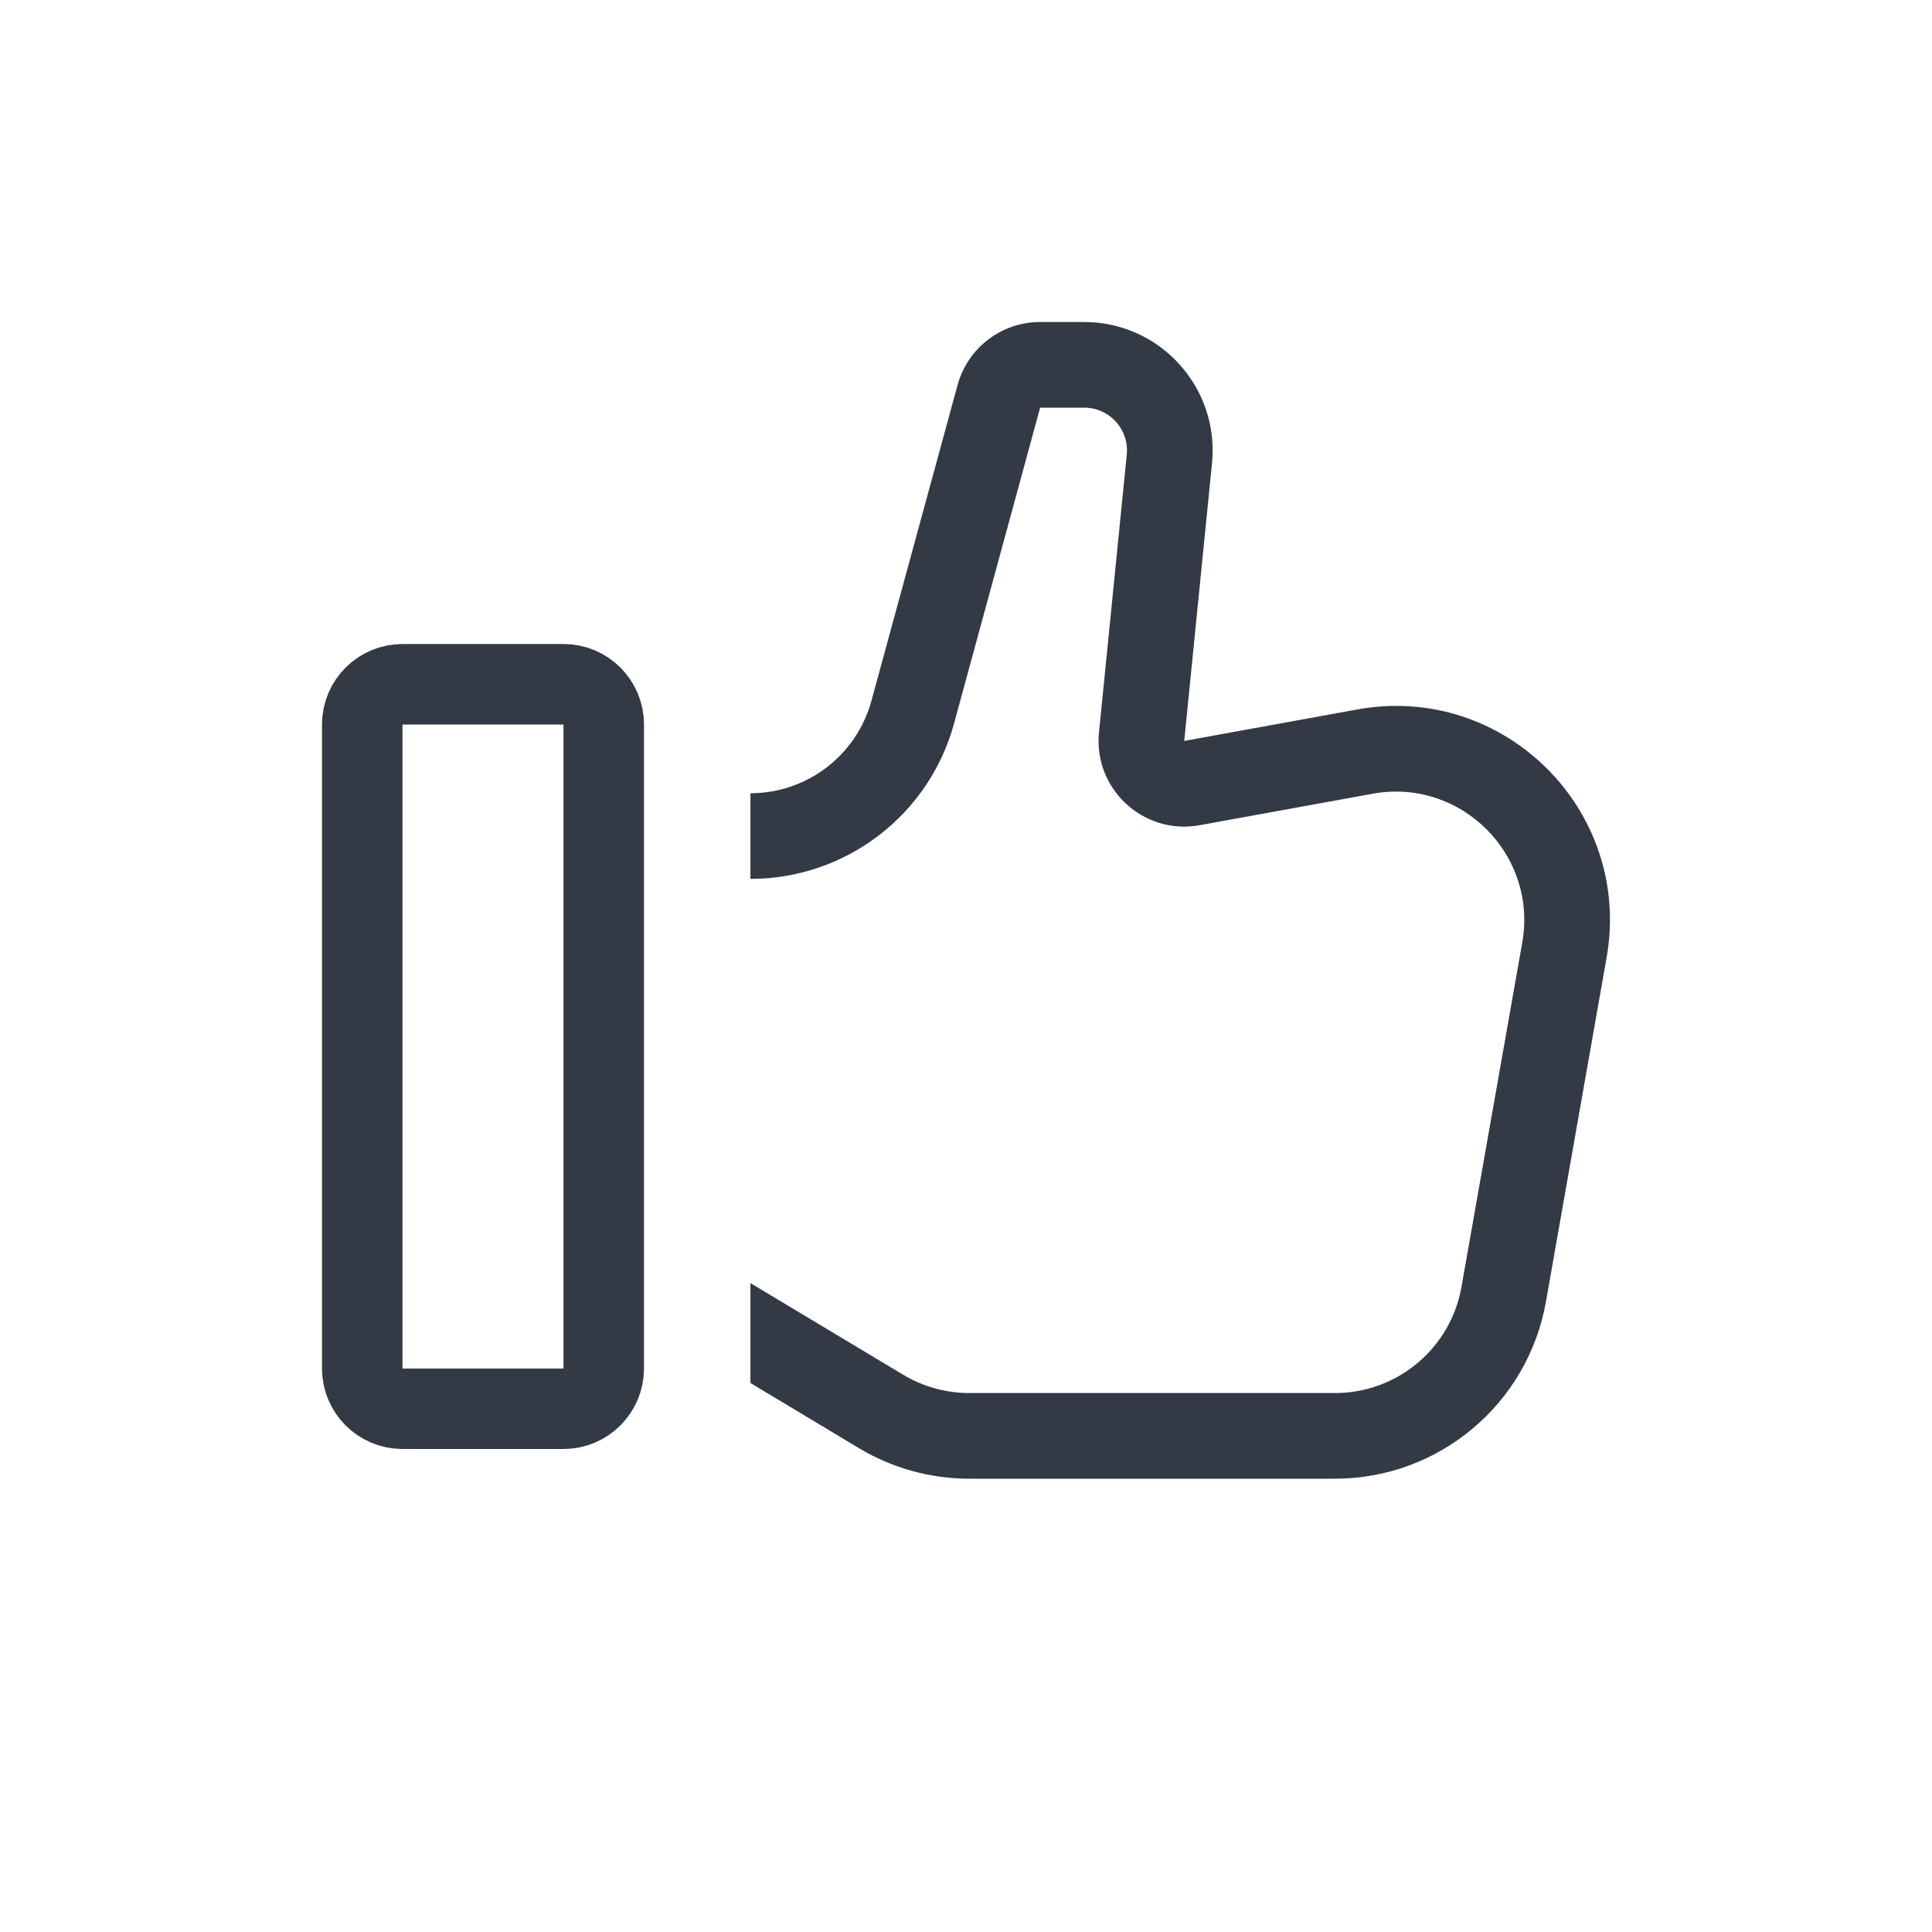
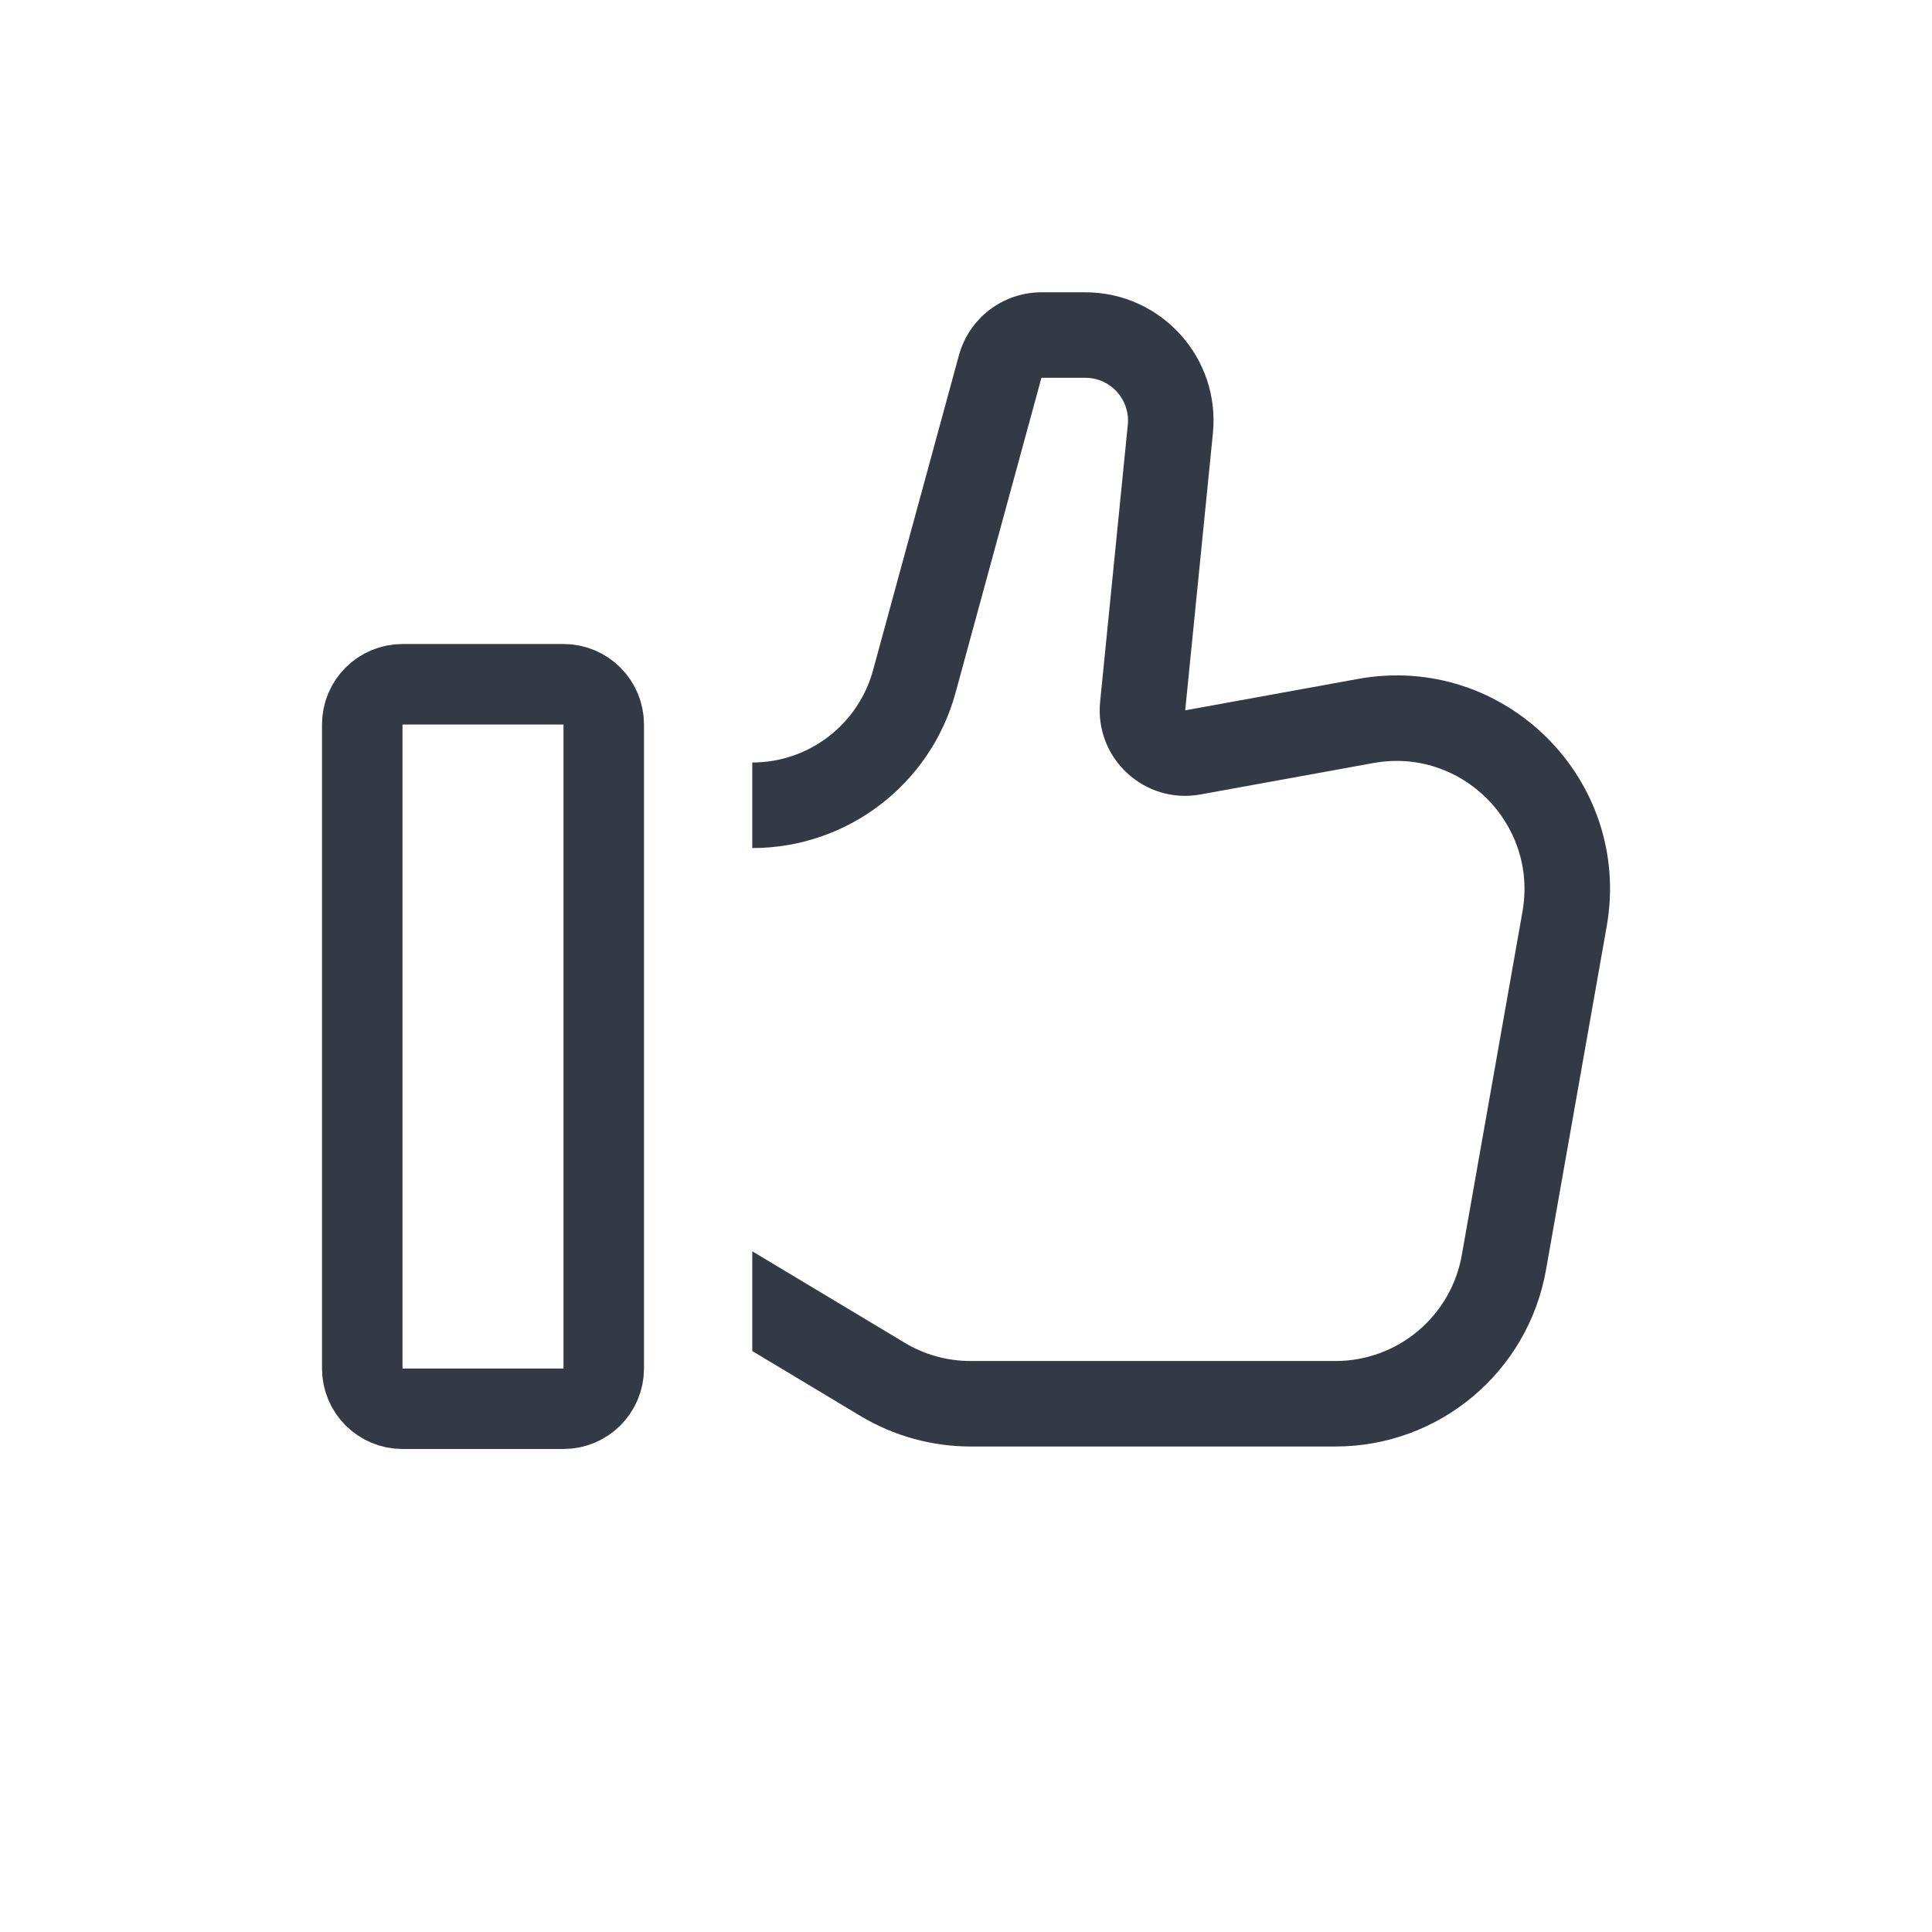
<svg xmlns="http://www.w3.org/2000/svg" width="24" height="24" viewBox="0 0 24 24" fill="none">
-   <path transform="scale(1,-1) translate(0,-24)" d="M4.5 7C4.5 6.724 4.724 6.5 5 6.5H7C7.276 6.5 7.5 6.724 7.5 7V15C7.5 15.276 7.276 15.5 7 15.5H5C4.724 15.5 4.5 15.276 4.5 15V7Z" stroke="#333A46" />
-   <path transform="scale(1,-1) translate(0,-24)" fill-rule="evenodd" clip-rule="evenodd" d="M9.322 8.061L11.219 6.923C11.467 6.774 11.751 6.695 12.04 6.695H16.583C17.358 6.695 18.021 7.251 18.155 8.014L18.91 12.291C19.103 13.386 18.146 14.339 17.052 14.14L14.902 13.749C14.206 13.622 13.582 14.198 13.652 14.902L13.997 18.351C14.029 18.664 13.783 18.936 13.468 18.936H12.921L11.852 15.014C11.541 13.873 10.505 13.082 9.322 13.082V14.146C10.024 14.146 10.64 14.616 10.825 15.294L11.895 19.216C12.021 19.679 12.441 20 12.921 20H13.468C14.412 20 15.15 19.184 15.056 18.245L14.711 14.796L16.862 15.187C18.685 15.518 20.28 13.931 19.958 12.106L19.204 7.829C18.979 6.558 17.874 5.631 16.583 5.631H12.04C11.558 5.631 11.085 5.762 10.671 6.01L9.322 6.82V8.061Z" fill="#333A46" />
+   <path d="M4.5 9C4.5 8.724 4.724 8.5 5 8.5H7C7.276 8.5 7.5 8.724 7.5 9V17C7.5 17.276 7.276 17.5 7 17.5H5C4.724 17.5 4.5 17.276 4.5 17V9Z" stroke="#333A46" />
+   <path fill-rule="evenodd" clip-rule="evenodd" d="M12.937 3.631C12.458 3.631 12.038 3.952 11.912 4.414L10.845 8.327C10.66 9.003 10.046 9.472 9.345 9.472V10.535C10.525 10.535 11.559 9.745 11.87 8.606L12.937 4.693L13.482 4.693C13.796 4.693 14.041 4.964 14.01 5.277L13.666 8.718C13.596 9.421 14.218 9.995 14.913 9.869L17.059 9.479C18.15 9.28 19.105 10.23 18.913 11.323L18.159 15.591C18.025 16.352 17.363 16.907 16.59 16.907H12.057C11.769 16.907 11.485 16.829 11.238 16.68L9.345 15.544V16.783L10.691 17.591C11.104 17.838 11.576 17.969 12.057 17.969H16.59C17.879 17.969 18.981 17.044 19.205 15.775L19.959 11.508C20.28 9.687 18.688 8.103 16.869 8.434L14.723 8.824L15.067 5.383C15.161 4.445 14.424 3.631 13.482 3.631H12.937Z" fill="#333A46" />
</svg>
